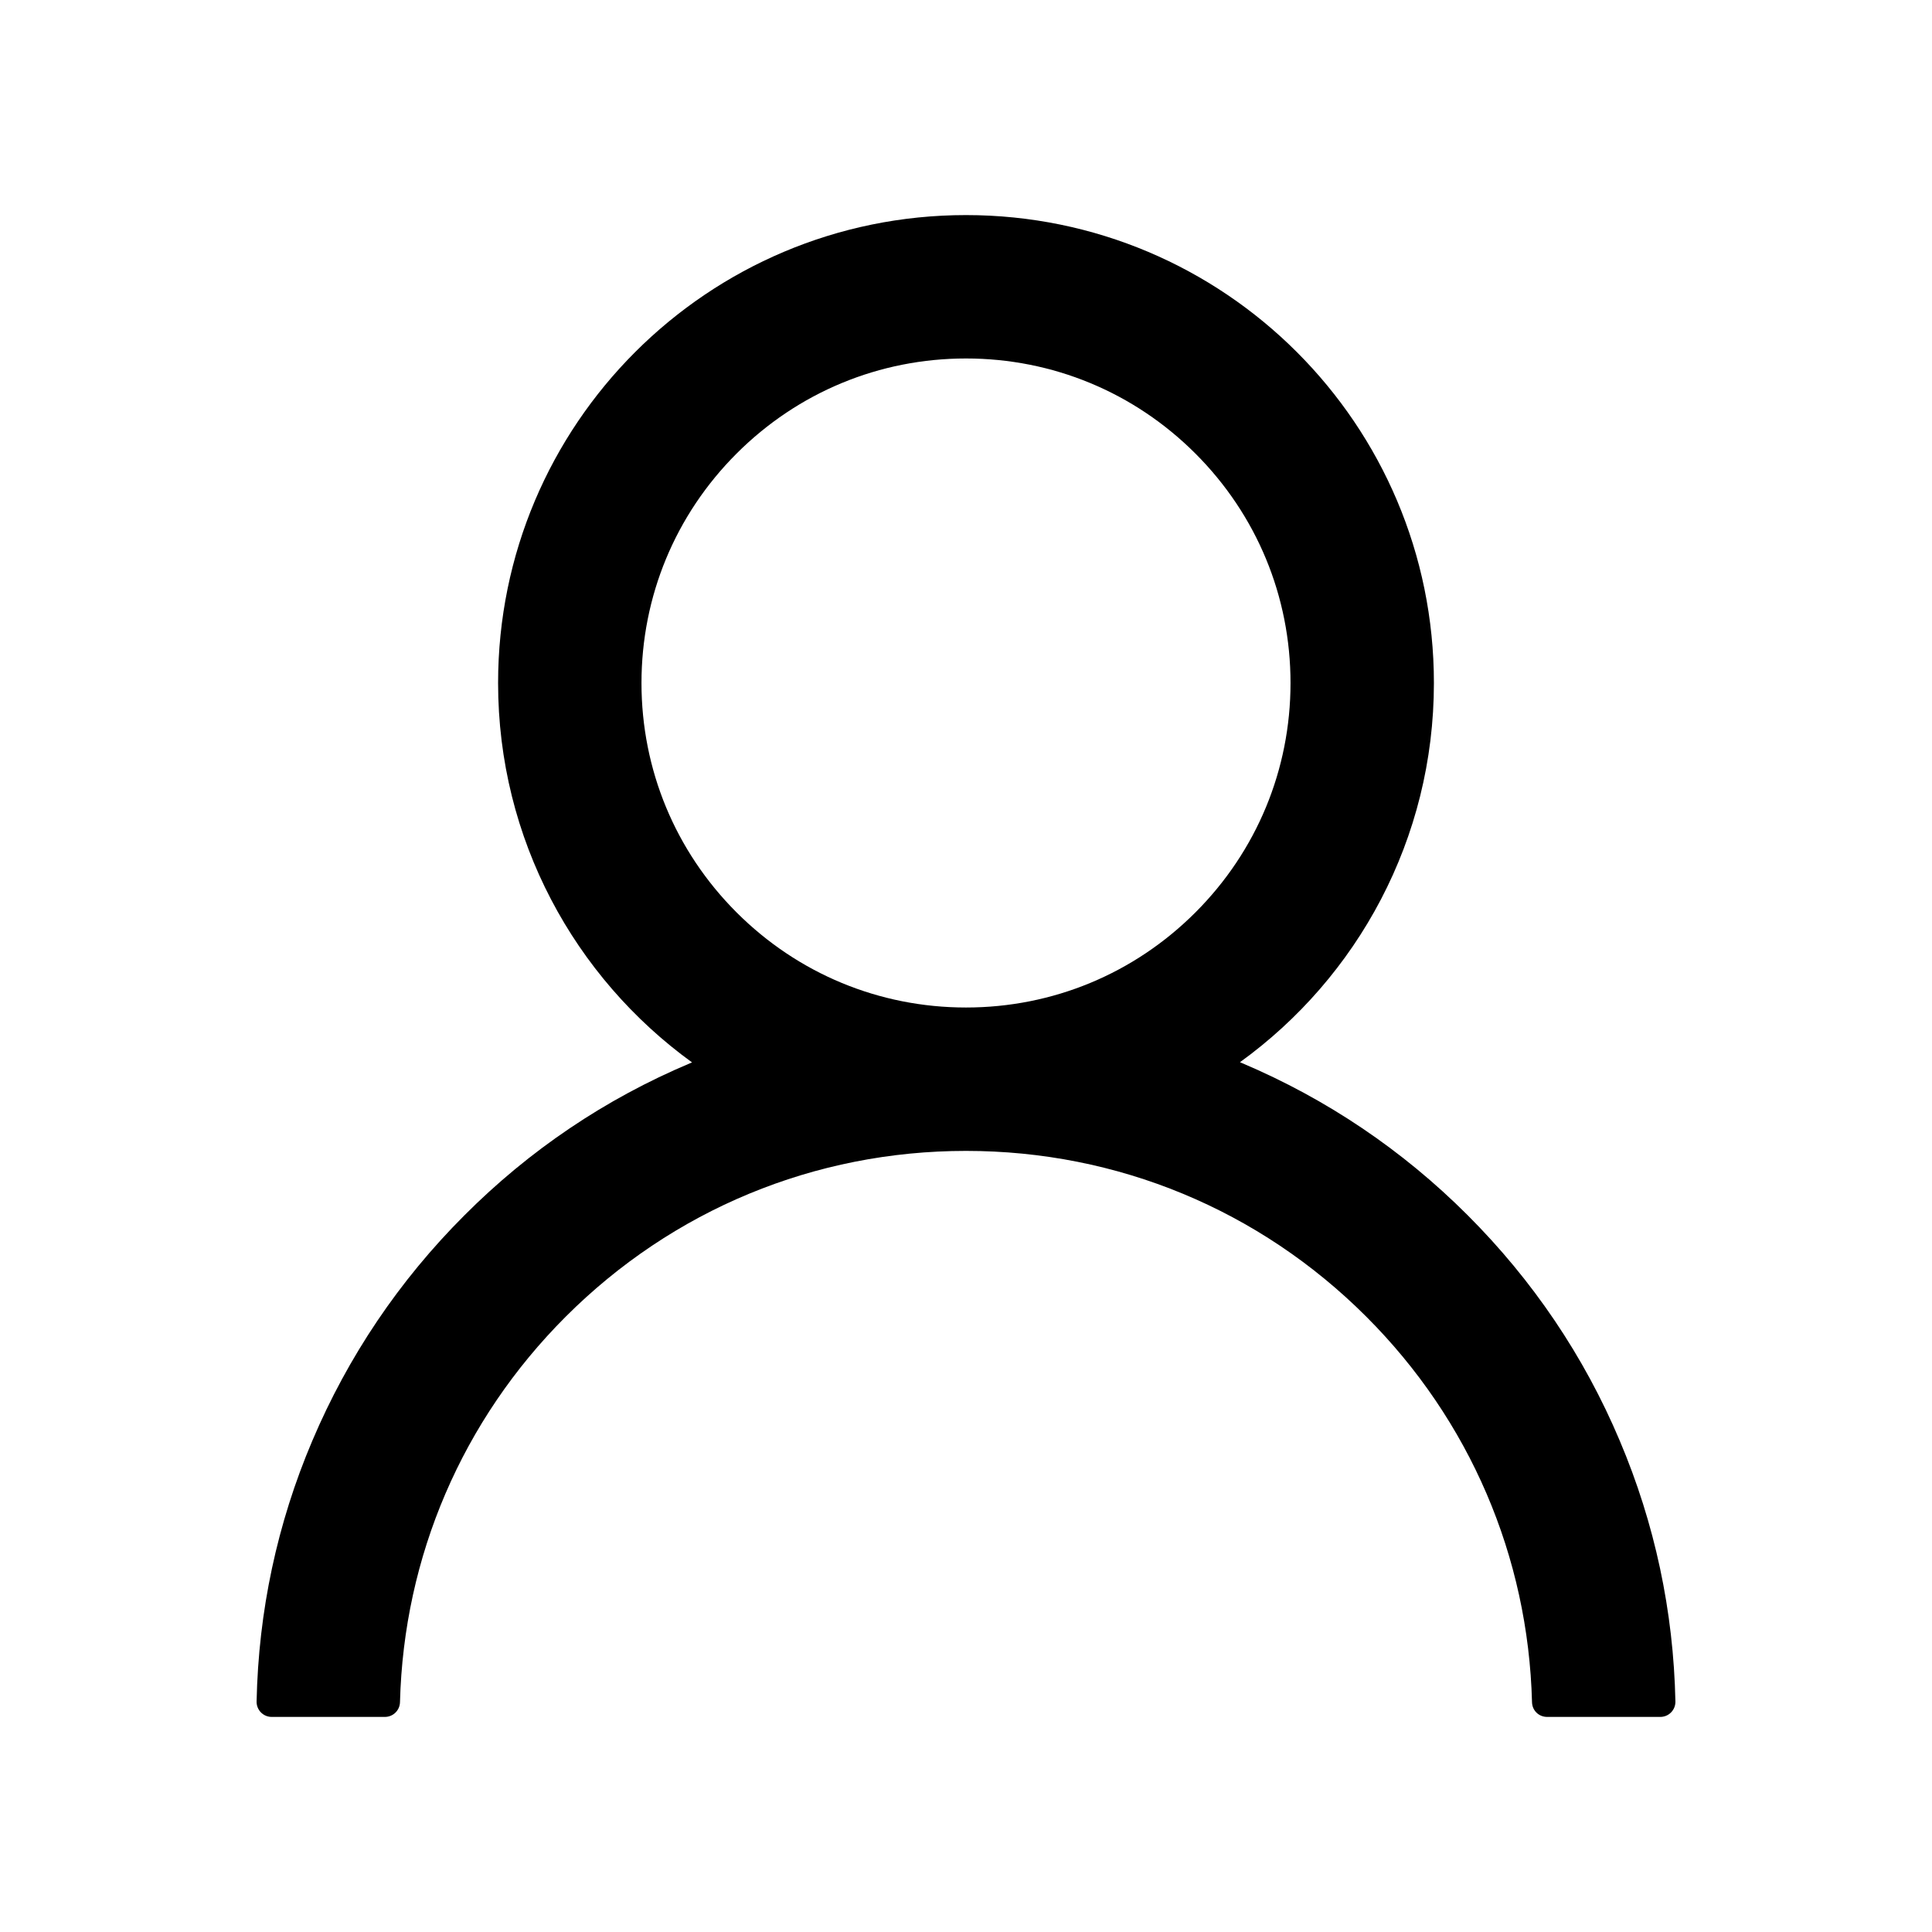
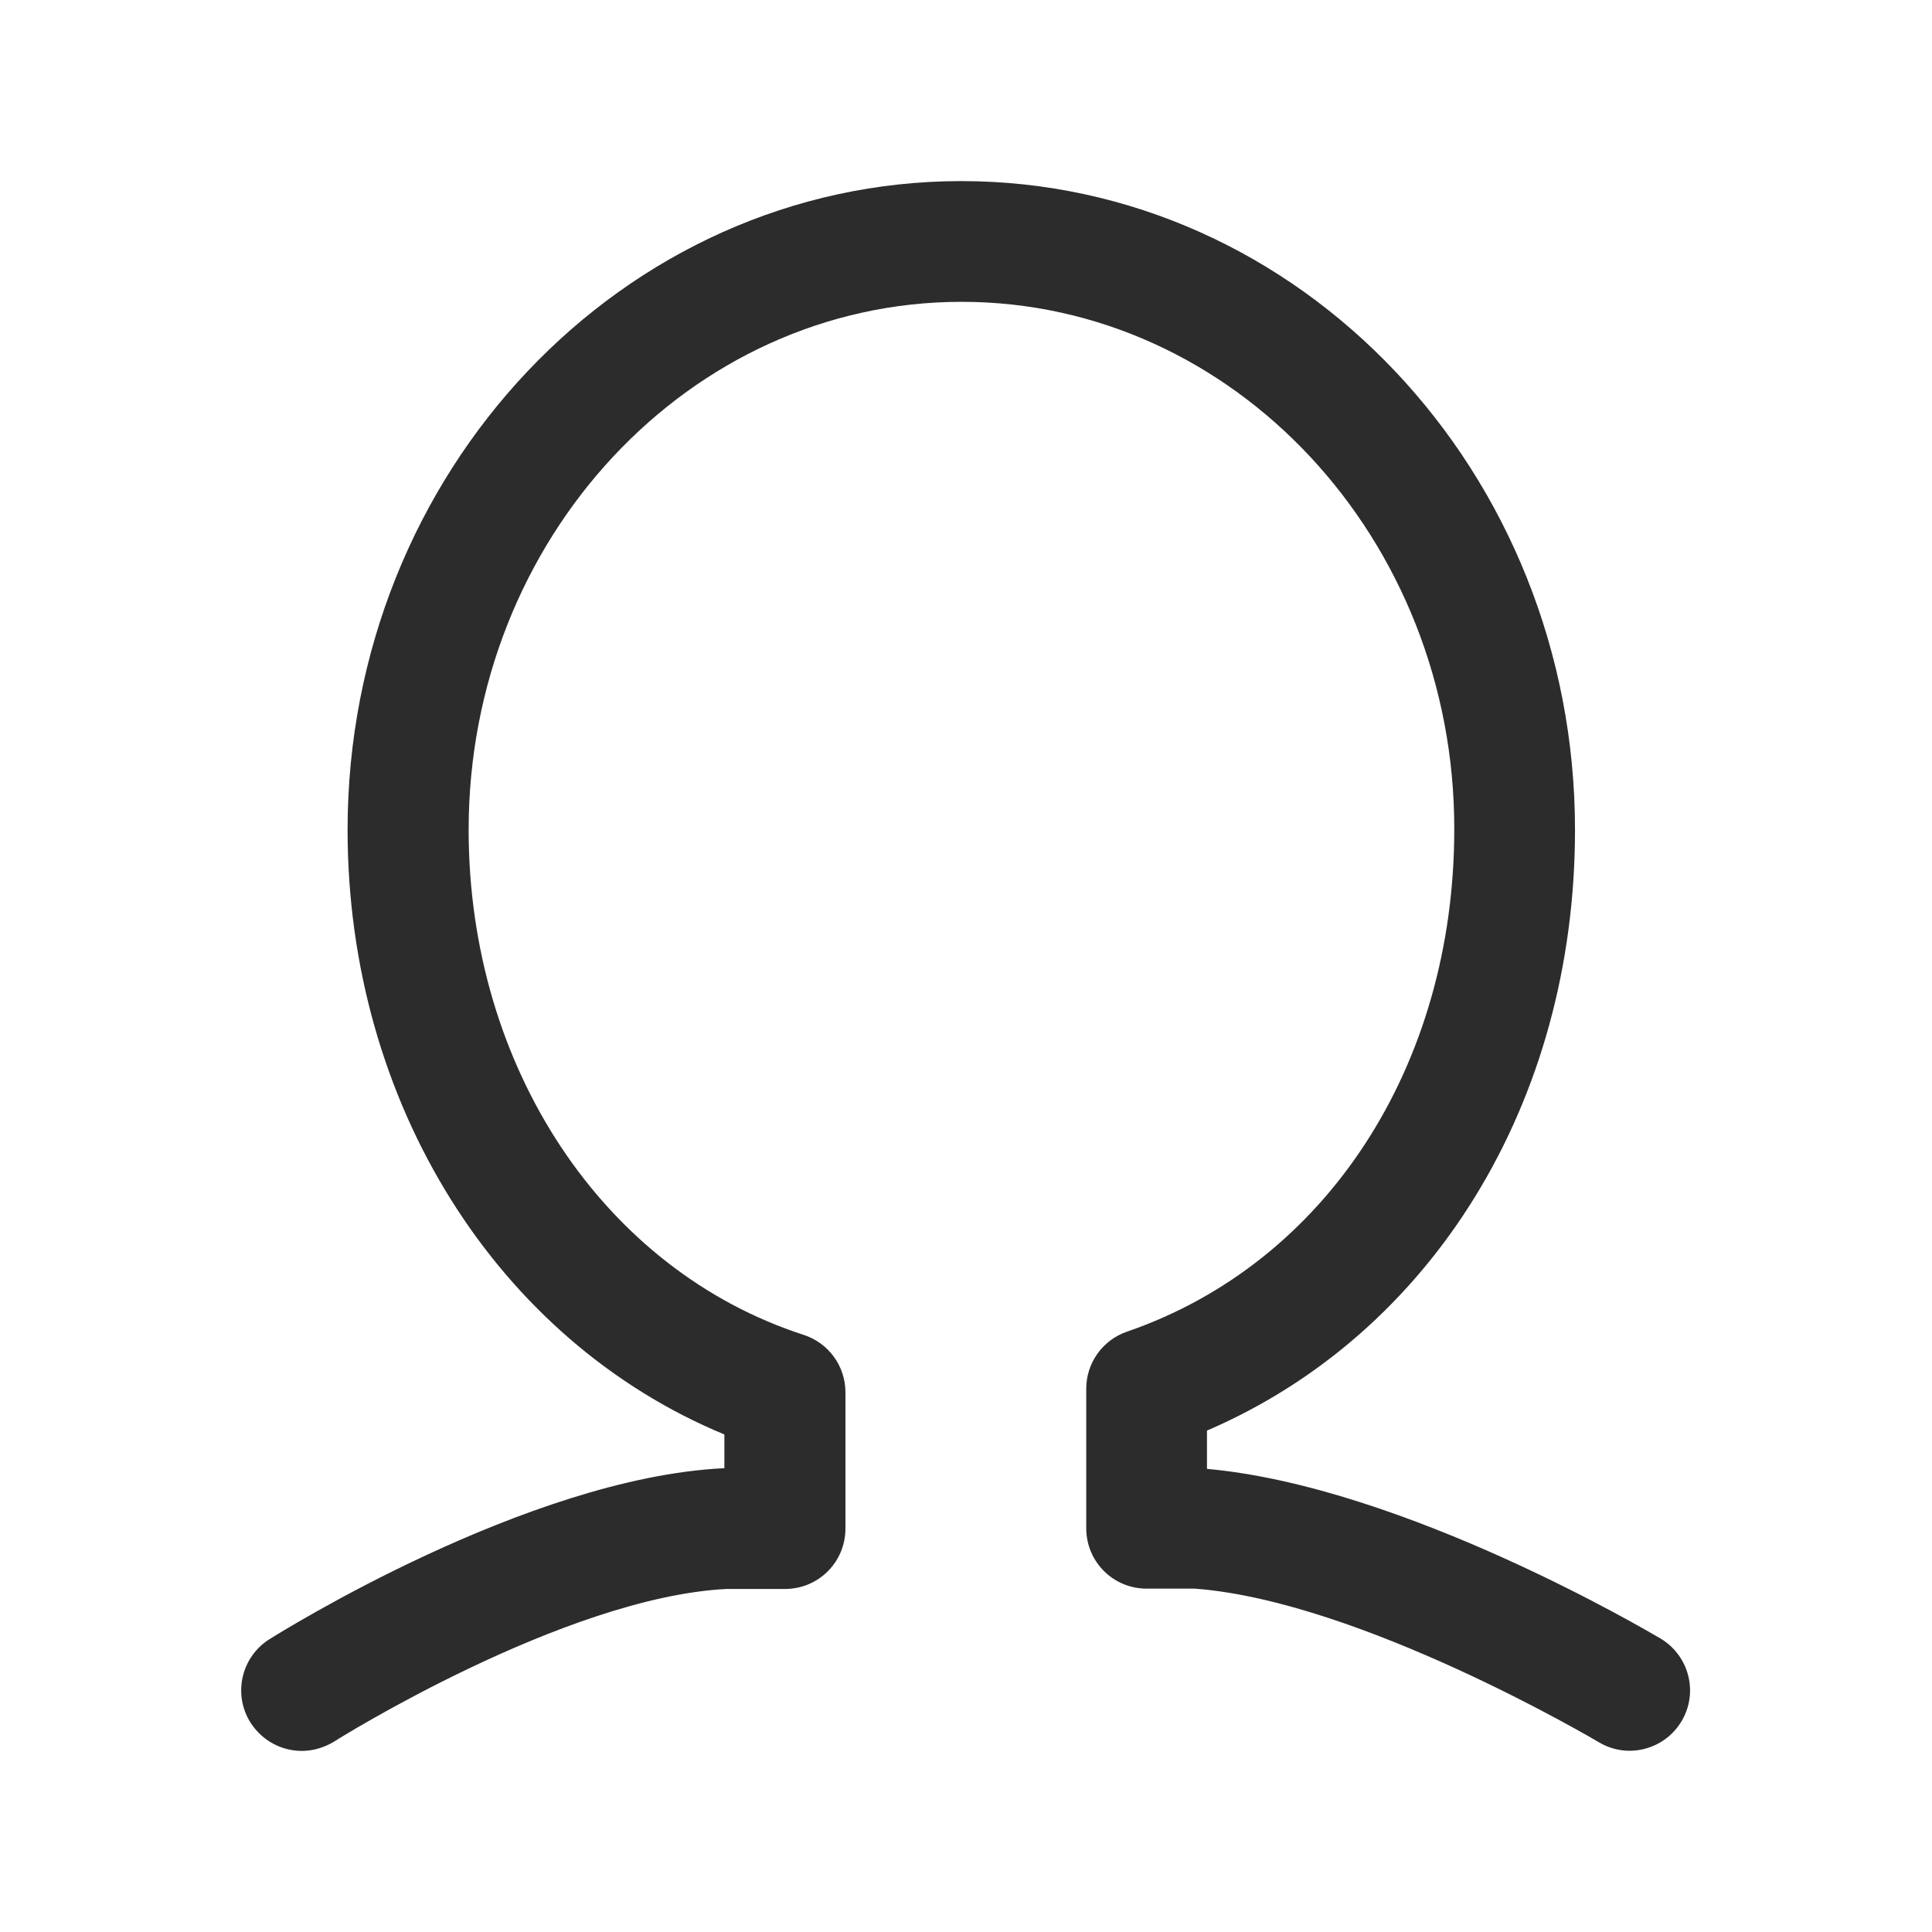
- <svg xmlns="http://www.w3.org/2000/svg" t="1649076708887" class="icon" viewBox="0 0 1024 1024" version="1.1" p-id="36461" width="64" height="64">
-   <defs>
-     <style type="text/css">@font-face { font-family: feedback-iconfont; src: url("//at.alicdn.com/t/font_1031158_u69w8yhxdu.woff2?t=1630033759944") format("woff2"), url("//at.alicdn.com/t/font_1031158_u69w8yhxdu.woff?t=1630033759944") format("woff"), url("//at.alicdn.com/t/font_1031158_u69w8yhxdu.ttf?t=1630033759944") format("truetype"); }
- </style>
-   </defs>
-   <path d="M858.5 763.6c-18.9-44.8-46.1-85-80.6-119.5-34.5-34.5-74.7-61.6-119.5-80.6-0.4-0.2-0.8-0.3-1.2-0.5C719.5 518 760 444.7 760 362c0-137-111-248-248-248S264 225 264 362c0 82.7 40.5 156 102.8 201.1-0.4 0.2-0.8 0.3-1.2 0.5-44.8 18.9-85 46-119.5 80.6-34.5 34.5-61.6 74.7-80.6 119.5C146.9 807.5 137 854 136 901.8c-0.1 4.5 3.5 8.2 8 8.2h60c4.4 0 7.9-3.5 8-7.8 2-77.2 33-149.5 87.8-204.3 56.7-56.7 132-87.9 212.2-87.9s155.5 31.2 212.2 87.9C779 752.7 810 825 812 902.2c0.1 4.4 3.6 7.8 8 7.8h60c4.5 0 8.1-3.7 8-8.2-1-47.8-10.9-94.3-29.5-138.2zM512 534c-45.9 0-89.1-17.9-121.6-50.4S340 407.9 340 362c0-45.9 17.9-89.1 50.4-121.6S466.1 190 512 190s89.1 17.9 121.6 50.4S684 316.1 684 362c0 45.9-17.9 89.1-50.4 121.6S557.9 534 512 534z" p-id="36462" />
+ <svg xmlns="http://www.w3.org/2000/svg" t="1649309659823" class="icon" viewBox="0 0 1024 1024" version="1.1" p-id="3178" width="64" height="64">
+   <path d="M159.973 928.016c-10.665 0-20.986-5.332-27.178-14.965-9.461-14.965-4.988-34.747 9.977-44.208 5.504-3.44 136.579-85.491 240.648-90.651l0.516 0L383.935 760.302c-120.41-49.884-199.708-175.626-199.708-320.462 0-189.56 145.868-343.856 325.279-343.856s325.279 154.125 325.279 343.856c0 144.664-75.858 267.138-195.064 318.398l0 20.298c104.757 9.461 234.799 86.695 240.476 89.963 15.137 9.117 20.126 28.726 11.009 43.864-9.117 15.137-28.726 20.126-43.864 11.009-1.204-0.688-126.258-74.826-214.158-81.363l-25.458 0c-17.717 0-31.995-14.277-31.995-31.995l0-73.966c0-13.589 8.601-25.802 21.674-30.274 105.445-36.295 173.39-140.708 173.39-266.278C770.967 285.543 653.826 159.973 509.678 159.973c-144.148 0-261.289 125.57-261.289 279.867 0 125.742 71.386 233.251 177.519 267.654 13.245 4.3 22.19 16.513 22.19 30.446l0 72.246c0 17.717-14.277 31.995-31.995 31.995l-30.963 0c-85.835 4.3-206.761 79.987-207.965 80.847C171.842 926.296 165.822 928.016 159.973 928.016z" p-id="3179" fill="#2c2c2c" />
</svg>
